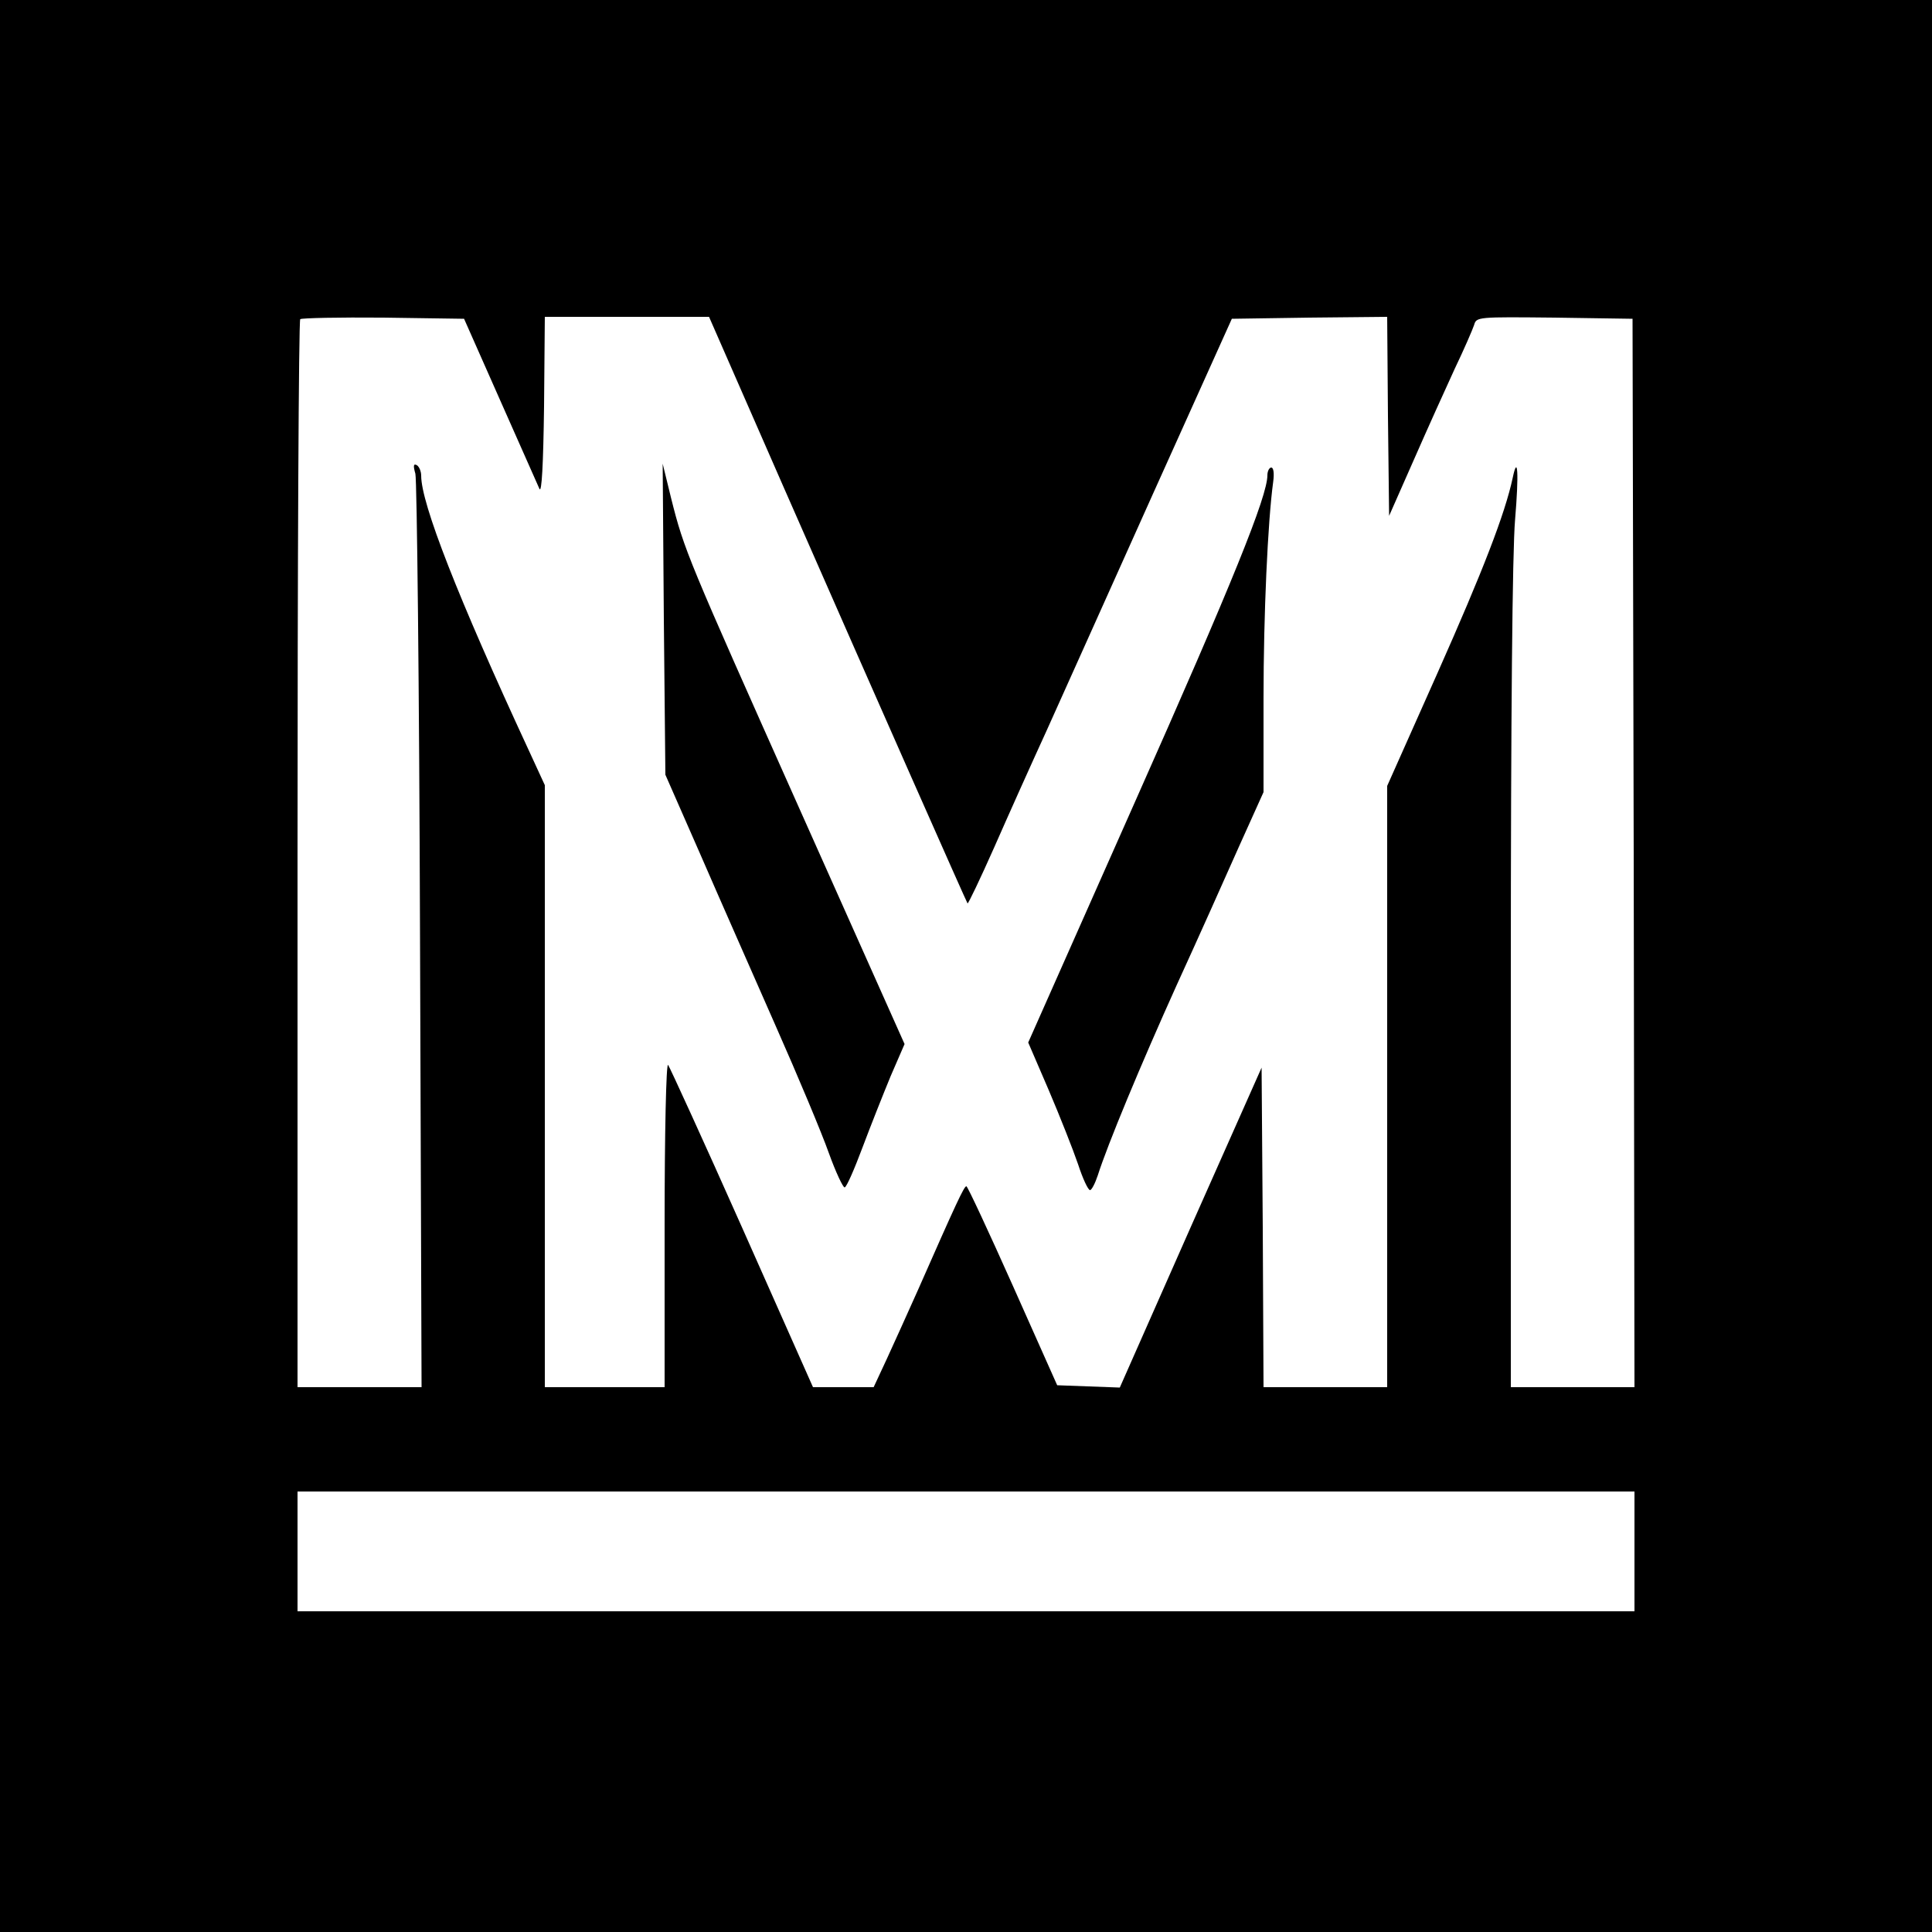
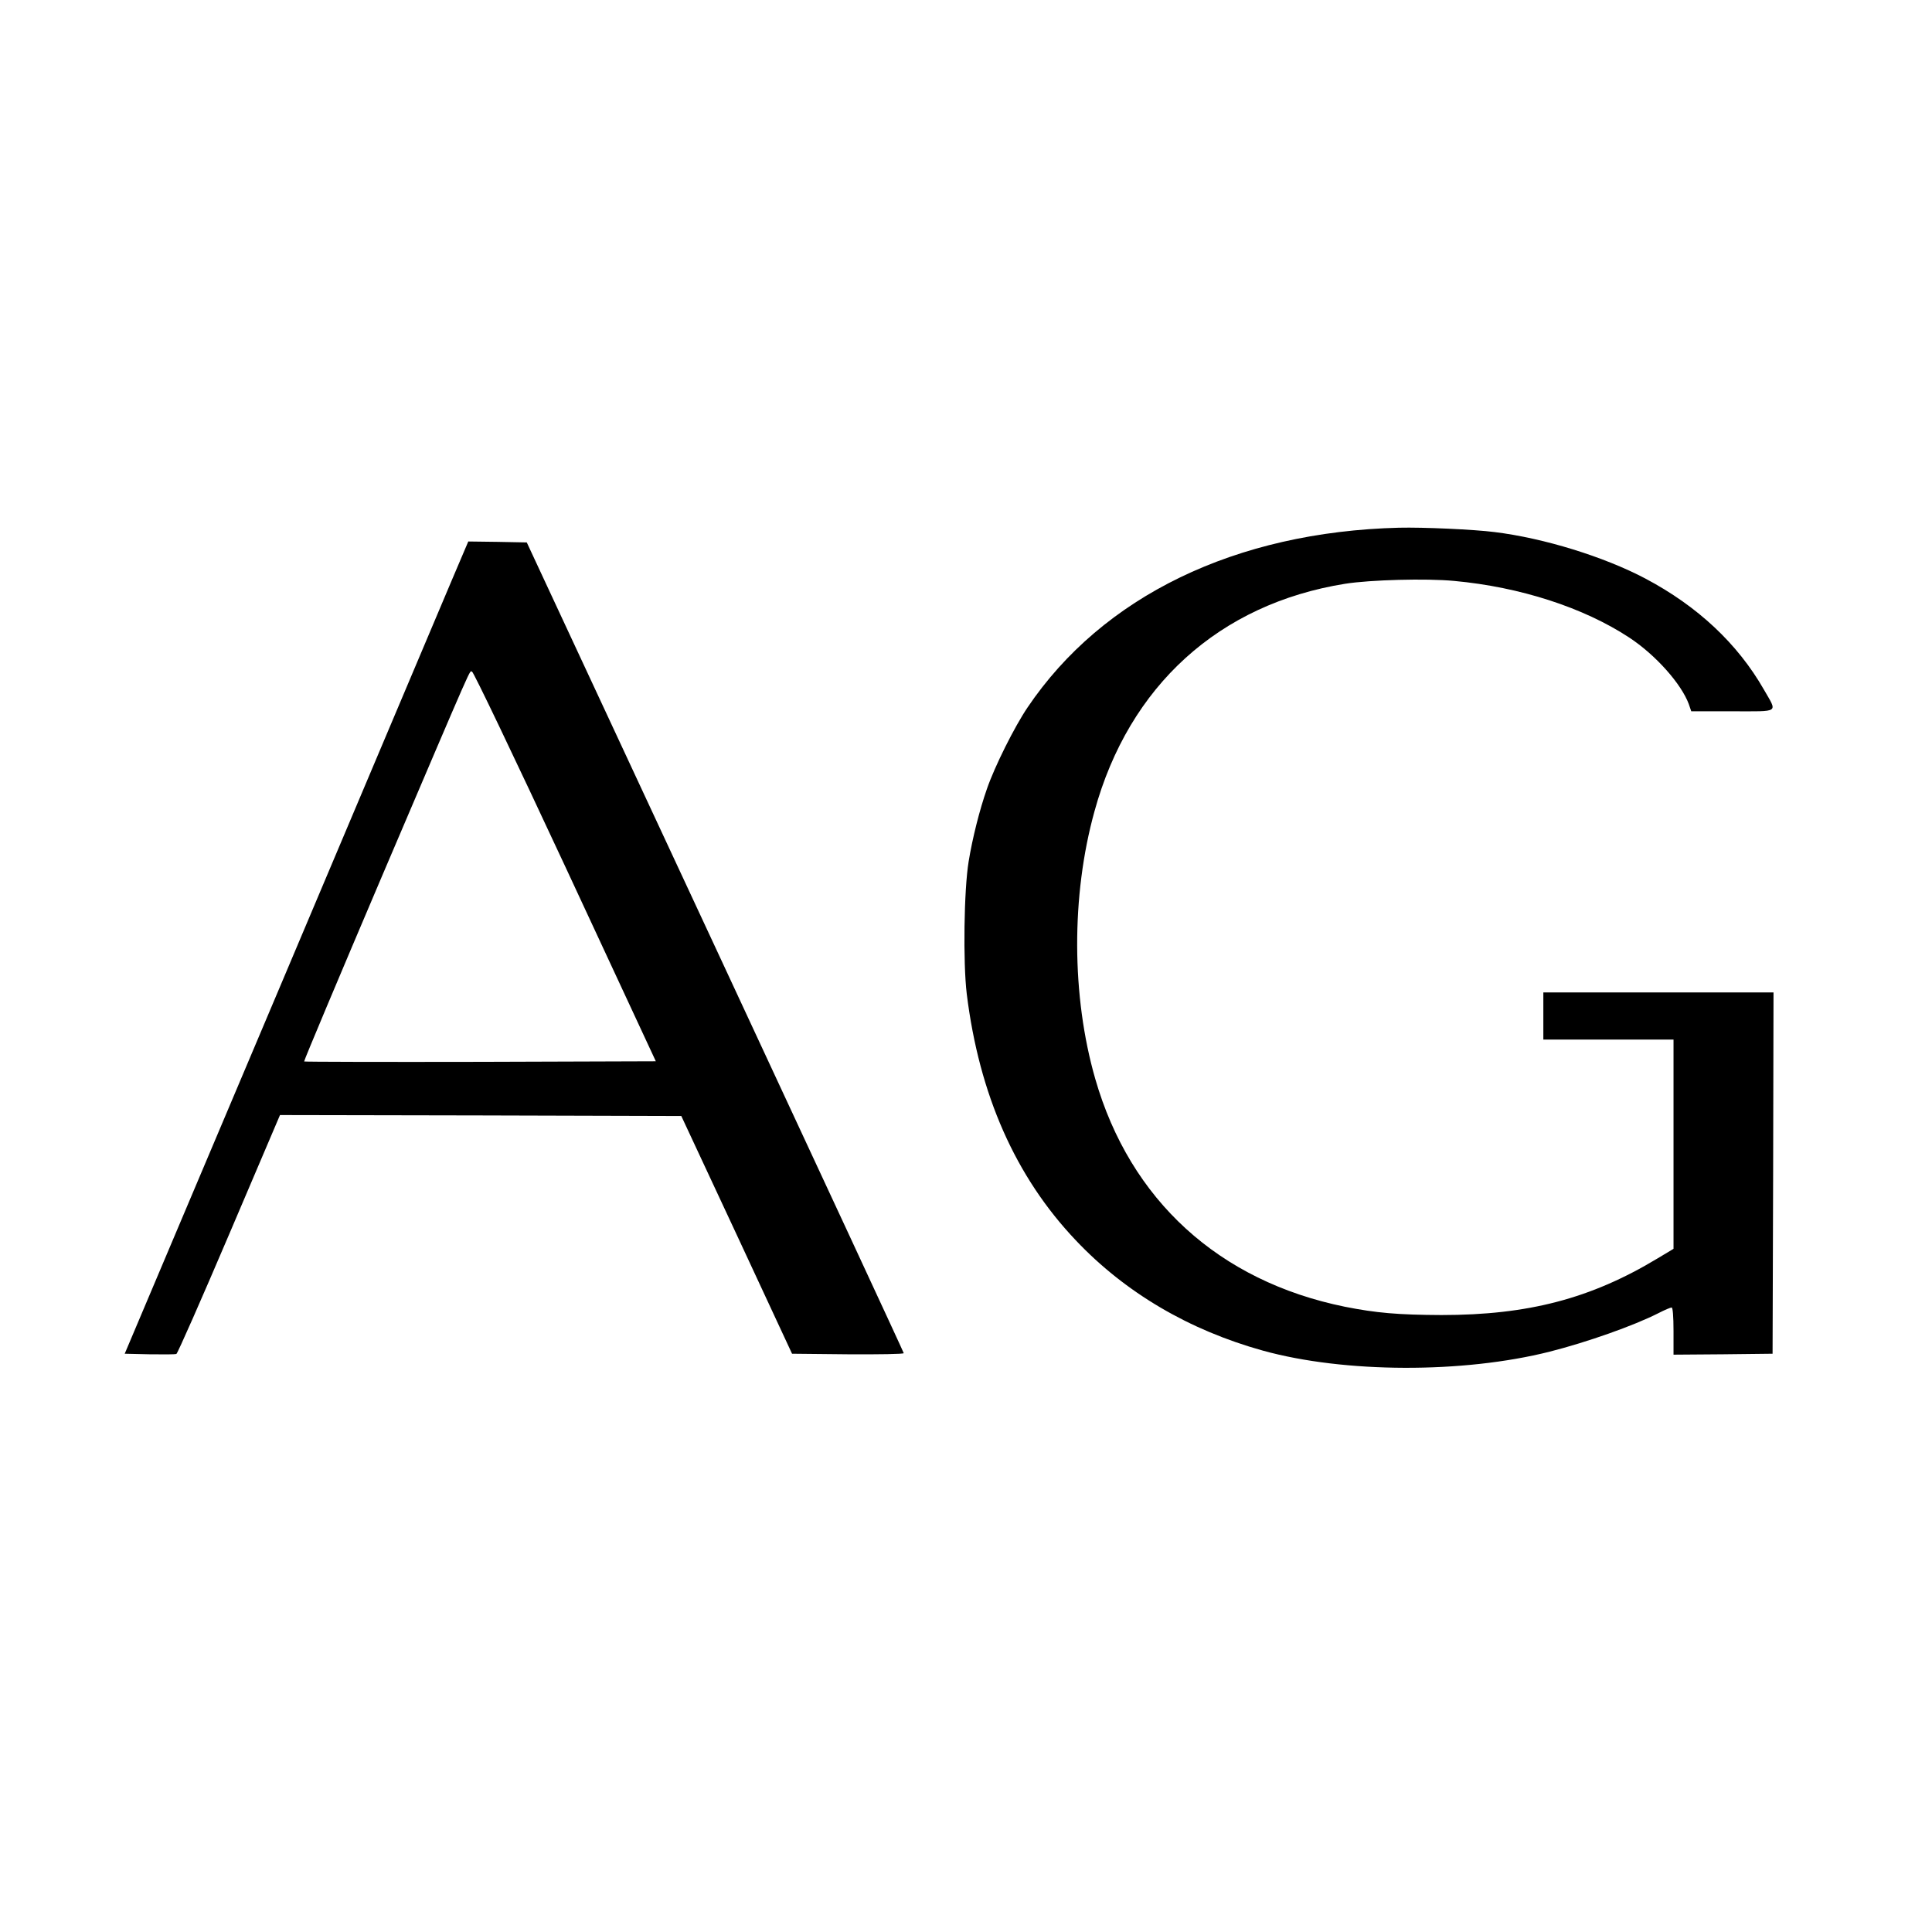
- <svg xmlns="http://www.w3.org/2000/svg" version="1.0" width="500pt" height="500pt" viewBox="0 0 500 500" preserveAspectRatio="xMidYMid meet">
-   <g transform="translate(0,500) scale(0.1,-0.1)" fill="#000000" stroke="none">
-     <path d="M0 2500 l0 -2500 2500 0 2500 0 0 2500 0 2500 -2500 0 -2500 0 0 -2500z m1294 1465 c51 -115 97 -219 102 -230 6 -13 10 63 12 213 l2 232 213 0 212 0 194 -443 c248 -565 472 -1071 475 -1075 2 -1 33 64 69 145 36 82 97 218 136 303 38 85 162 360 274 610 l205 455 201 3 201 2 2 -257 3 -258 64 145 c35 80 83 186 106 236 24 50 46 101 50 113 6 21 9 21 208 19 l202 -3 3 -1382 2 -1383 -160 0 -160 0 0 1059 c0 675 4 1106 11 1186 10 120 7 171 -6 109 -20 -94 -78 -243 -194 -504 l-131 -294 0 -778 0 -778 -160 0 -160 0 -2 414 -3 413 -184 -414 -183 -414 -81 3 -81 3 -115 258 c-63 141 -117 257 -120 257 -6 0 -26 -43 -126 -270 -26 -58 -62 -138 -80 -177 l-34 -73 -78 0 -79 0 -183 412 c-101 227 -188 417 -192 422 -5 6 -9 -178 -9 -412 l0 -422 -155 0 -155 0 0 779 0 779 -41 89 c-185 399 -279 640 -279 712 0 11 -5 23 -11 27 -9 5 -10 -1 -4 -22 4 -16 10 -554 12 -1196 l4 -1168 -160 0 -161 0 0 1378 c0 758 3 1382 7 1386 4 3 101 5 215 4 l209 -3 93 -210z m2936 -2980 l0 -155 -1730 0 -1730 0 0 155 0 155 1730 0 1730 0 0 -155z" />
-     <path d="M1718 3397 l4 -402 90 -205 c49 -113 137 -312 195 -444 58 -131 120 -279 138 -330 18 -50 37 -90 41 -89 5 1 25 47 46 103 21 56 54 139 73 185 l36 83 -272 609 c-291 652 -298 668 -332 803 l-22 90 3 -403z" />
-     <path d="M3280 3770 c0 -54 -90 -277 -343 -846 l-276 -622 53 -123 c29 -68 63 -154 76 -192 12 -37 26 -67 31 -67 4 0 13 17 20 38 25 79 111 286 204 492 54 118 126 279 161 358 l64 142 0 243 c0 217 11 458 25 560 3 22 1 37 -5 37 -5 0 -10 -9 -10 -20z" />
+ <svg xmlns="http://www.w3.org/2000/svg" version="1.0" width="1024pt" height="1024pt" viewBox="0 0 1024 1024" preserveAspectRatio="xMidYMid meet">
+   <g transform="translate(0,1024) scale(0.1,-0.1)" fill="#000000" stroke="none">
+     <path d="M7415 7443 c-867 -22 -1571 -363 -1969 -953 -69 -102 -174 -312 -215 -431 -39 -111 -77 -262 -97 -385 -25 -152 -30 -536 -10 -702 66 -534 258 -969 578 -1306 262 -277 600 -476 993 -585 431 -119 1060 -121 1519 -5 197 50 444 137 576 204 33 17 64 30 70 30 6 0 10 -46 10 -125 l0 -125 263 2 262 3 3 958 2 957 -610 0 -610 0 0 -125 0 -125 345 0 345 0 0 -554 0 -555 -85 -51 c-353 -213 -686 -300 -1145 -300 -230 1 -346 11 -512 44 -668 136 -1138 565 -1323 1208 -126 438 -128 971 -4 1418 183 666 661 1099 1329 1206 134 21 430 29 577 15 349 -32 686 -141 928 -300 140 -92 276 -245 316 -353 l13 -38 219 0 c254 0 238 -11 166 115 -139 243 -351 442 -629 589 -218 115 -537 214 -799 246 -110 14 -377 26 -506 23z" />
+     <path d="M2396 7168 c-47 -112 -457 -1080 -910 -2153 l-825 -1950 132 -3 c72 -1 136 -1 142 2 6 2 132 288 280 635 l269 631 1064 -2 1063 -3 294 -630 293 -630 296 -3 c163 -1 296 1 296 6 0 4 -450 973 -999 2152 l-999 2145 -155 3 -155 2 -86 -202z m600 -1521 l480 -1032 -930 -3 c-511 -1 -931 0 -934 2 -2 3 184 445 413 983 505 1183 461 1083 477 1083 7 0 219 -443 494 -1033z" />
  </g>
</svg>
